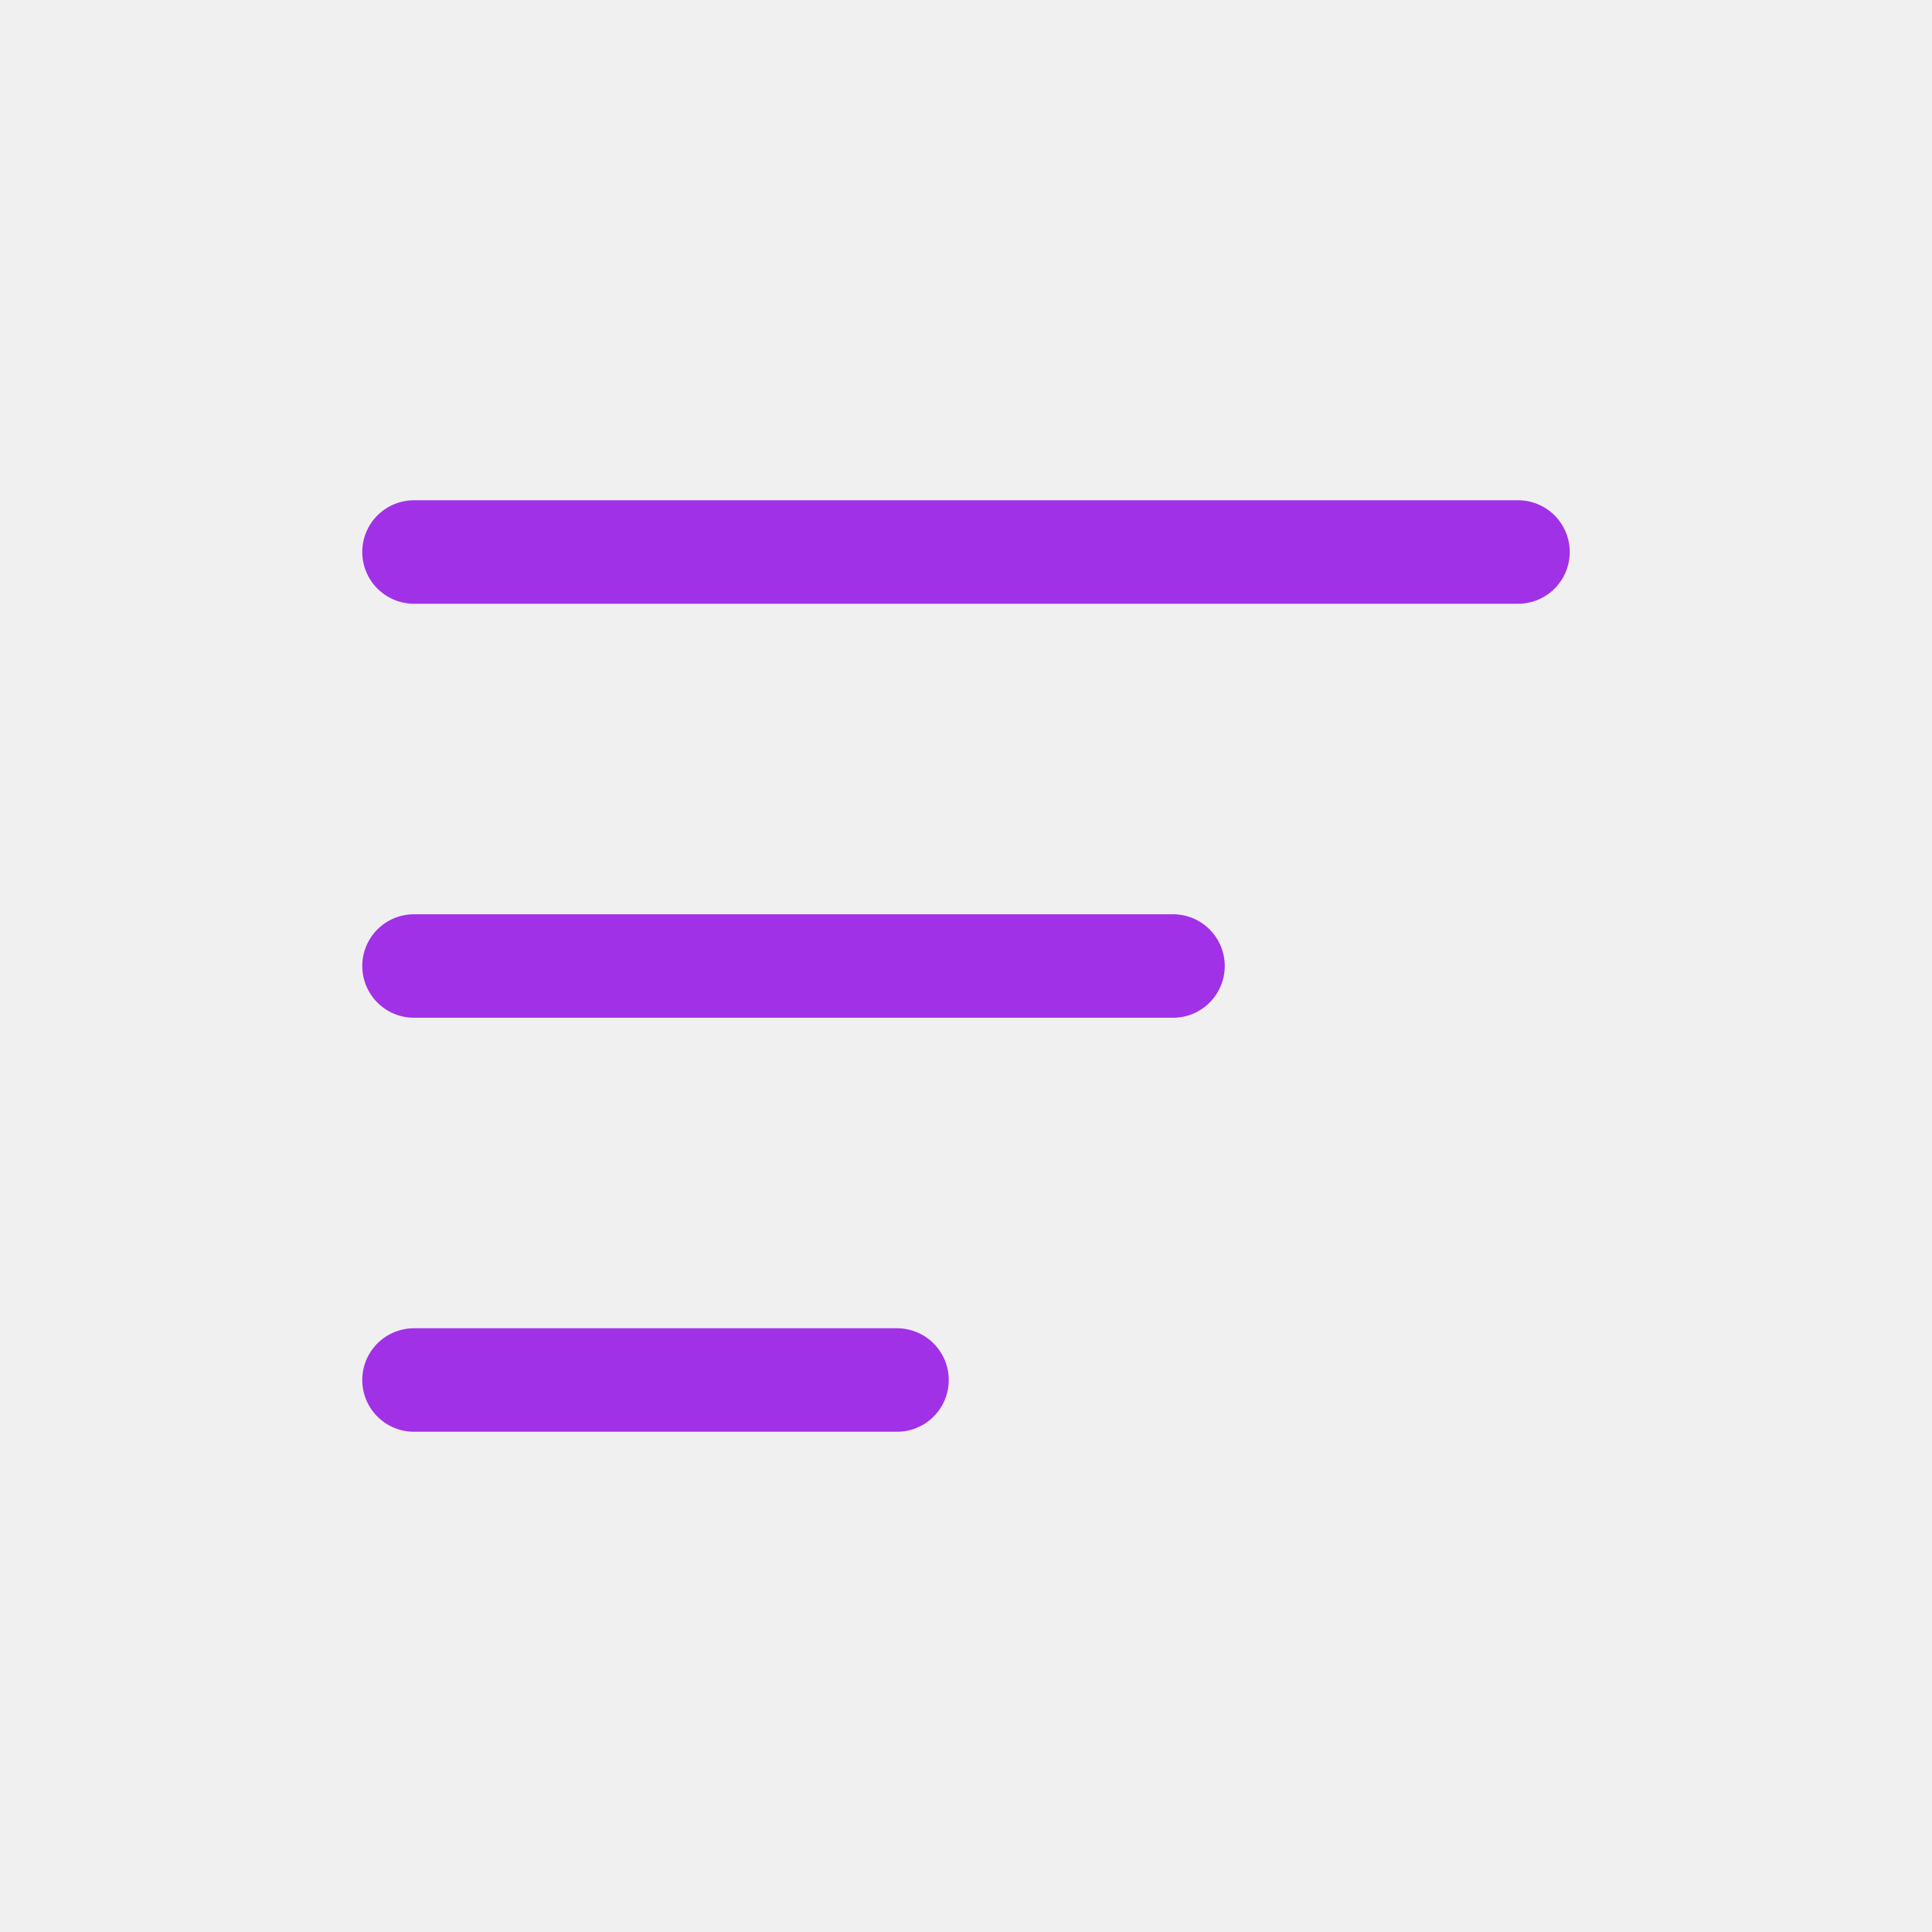
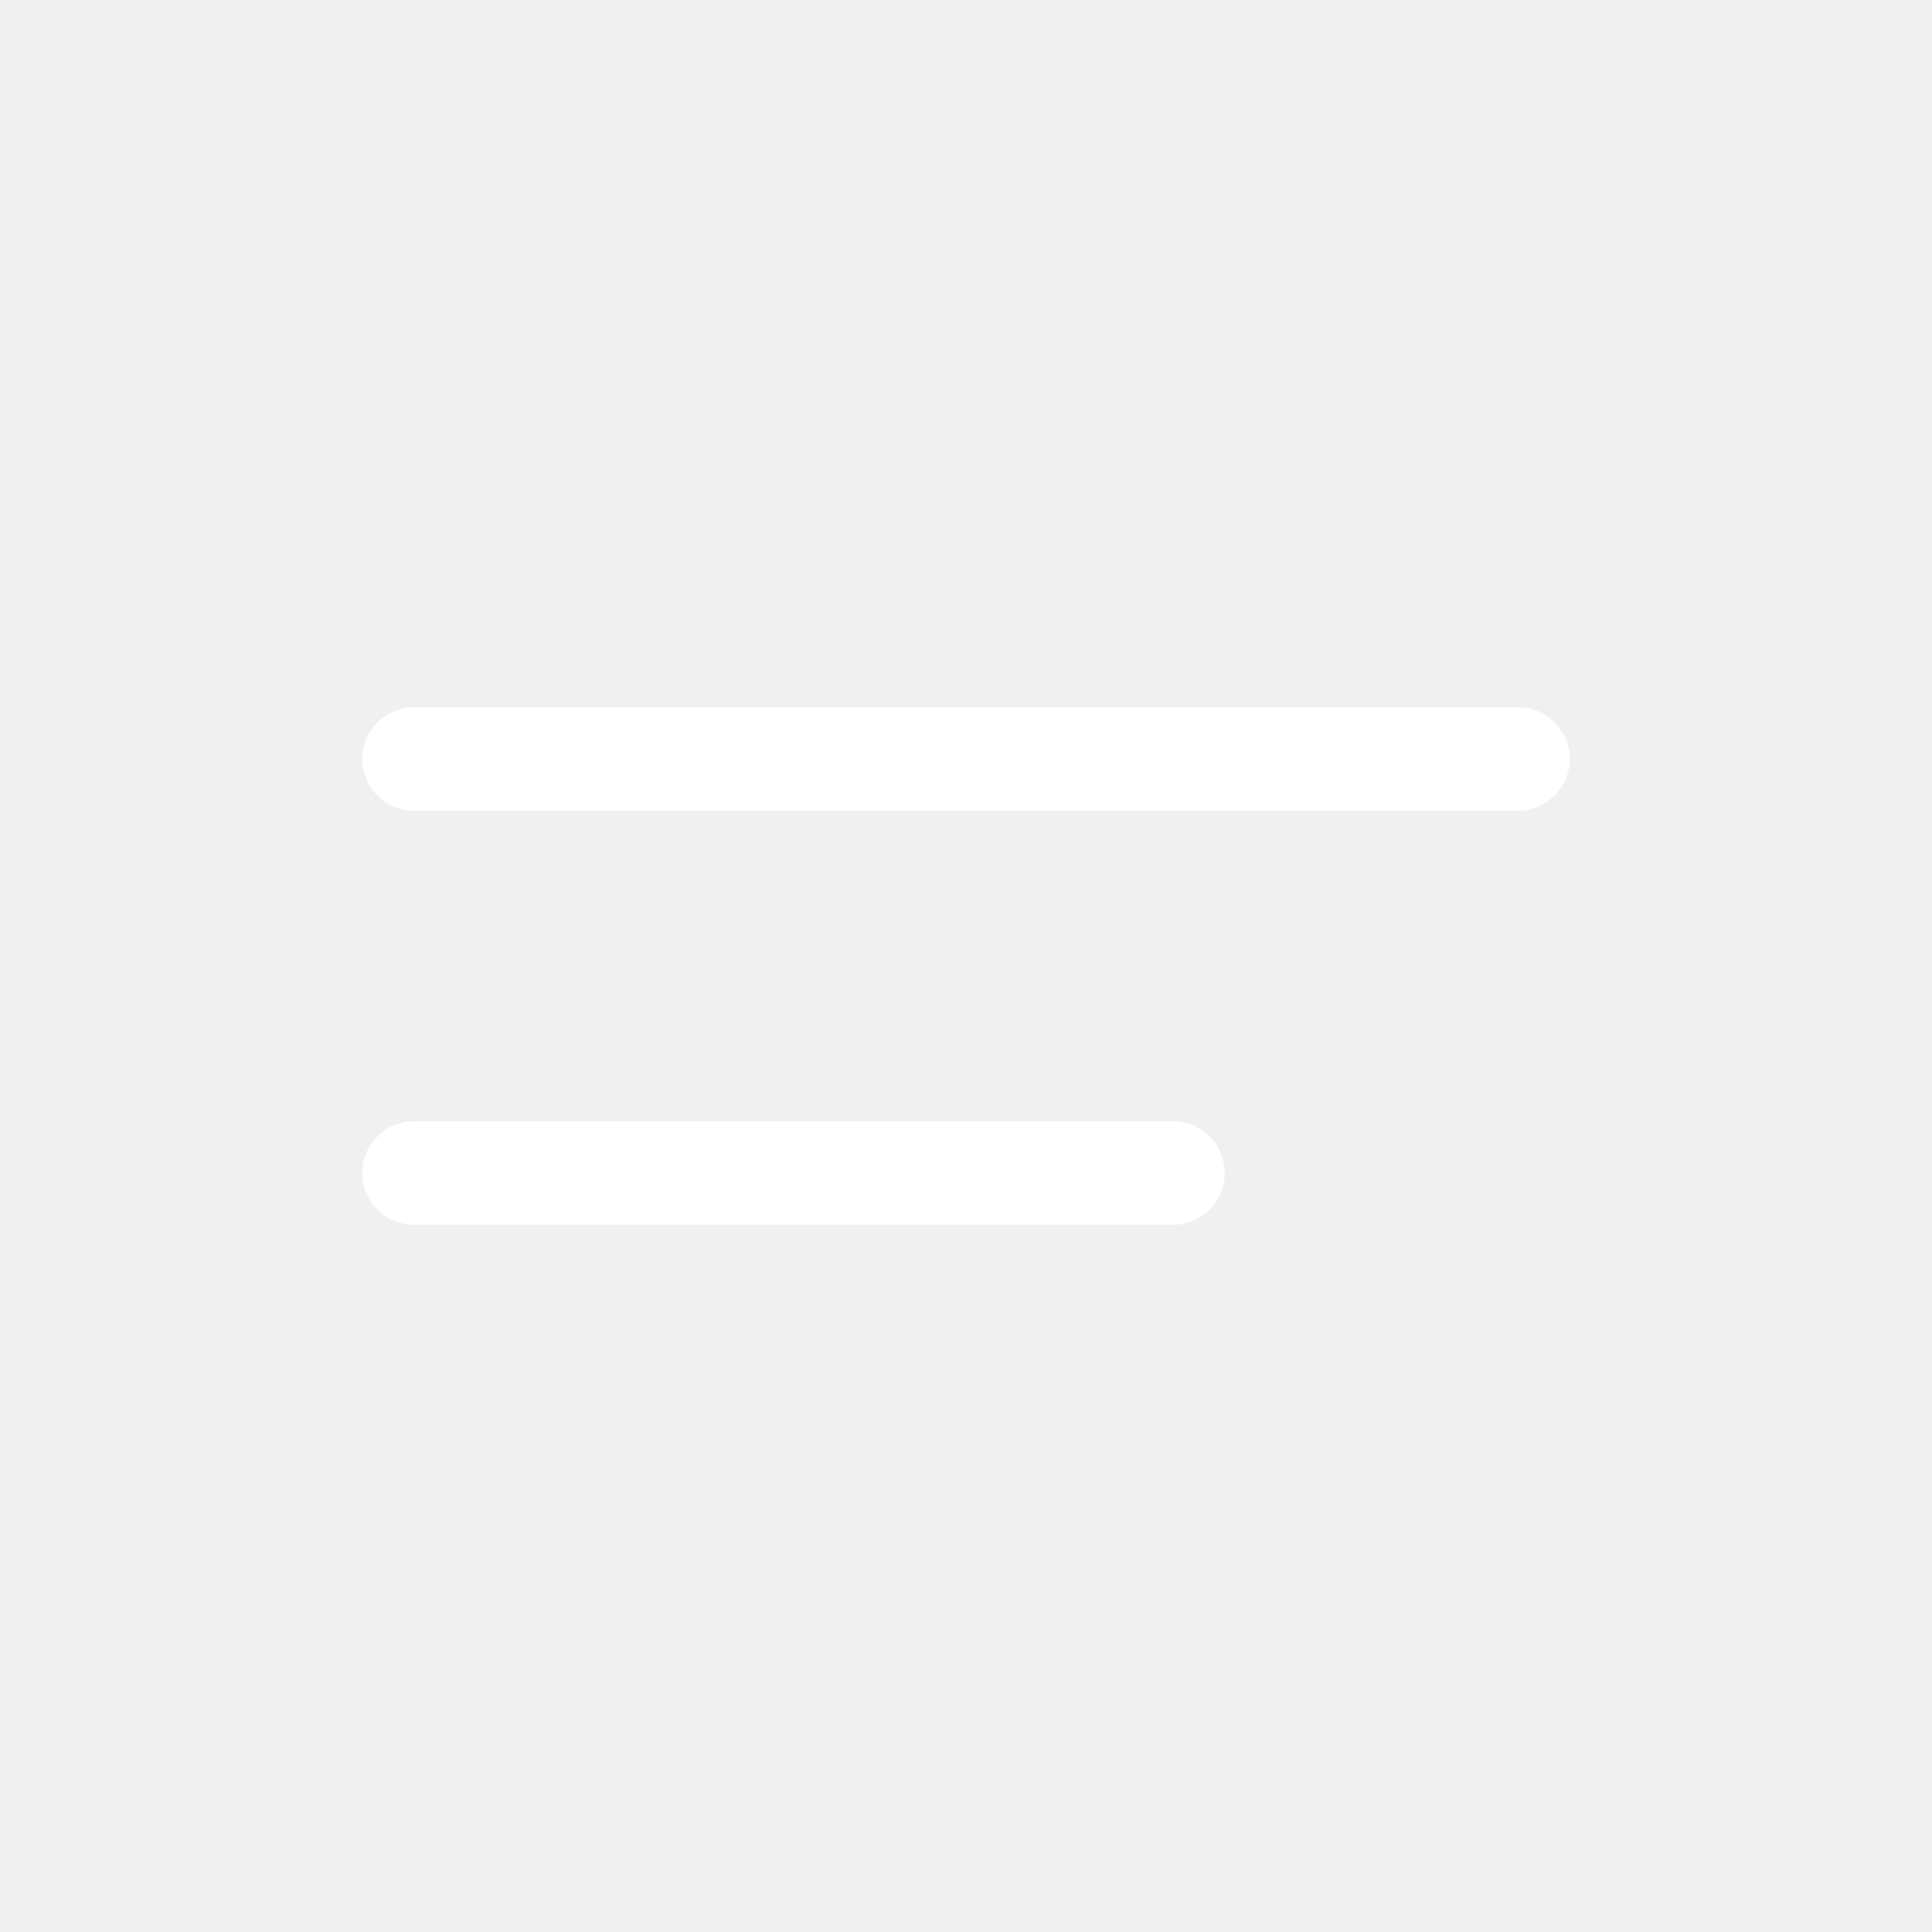
<svg xmlns="http://www.w3.org/2000/svg" width="28" height="28" viewBox="0 0 28 28" fill="none">
-   <path d="M22 8L6 8" stroke="#A131E7" stroke-width="1.5" stroke-linecap="round" stroke-linejoin="round" />
-   <path d="M17 14H6" stroke="#A131E7" stroke-width="1.5" stroke-linecap="round" stroke-linejoin="round" />
-   <path d="M13 20H6" stroke="#A131E7" stroke-width="1.5" stroke-linecap="round" stroke-linejoin="round" />
+   <path d="M22 11L6 11" stroke="white" stroke-width="1.5" stroke-linecap="round" stroke-linejoin="round" />
+   <path d="M17 17H6" stroke="white" stroke-width="1.5" stroke-linecap="round" stroke-linejoin="round" />
</svg>
